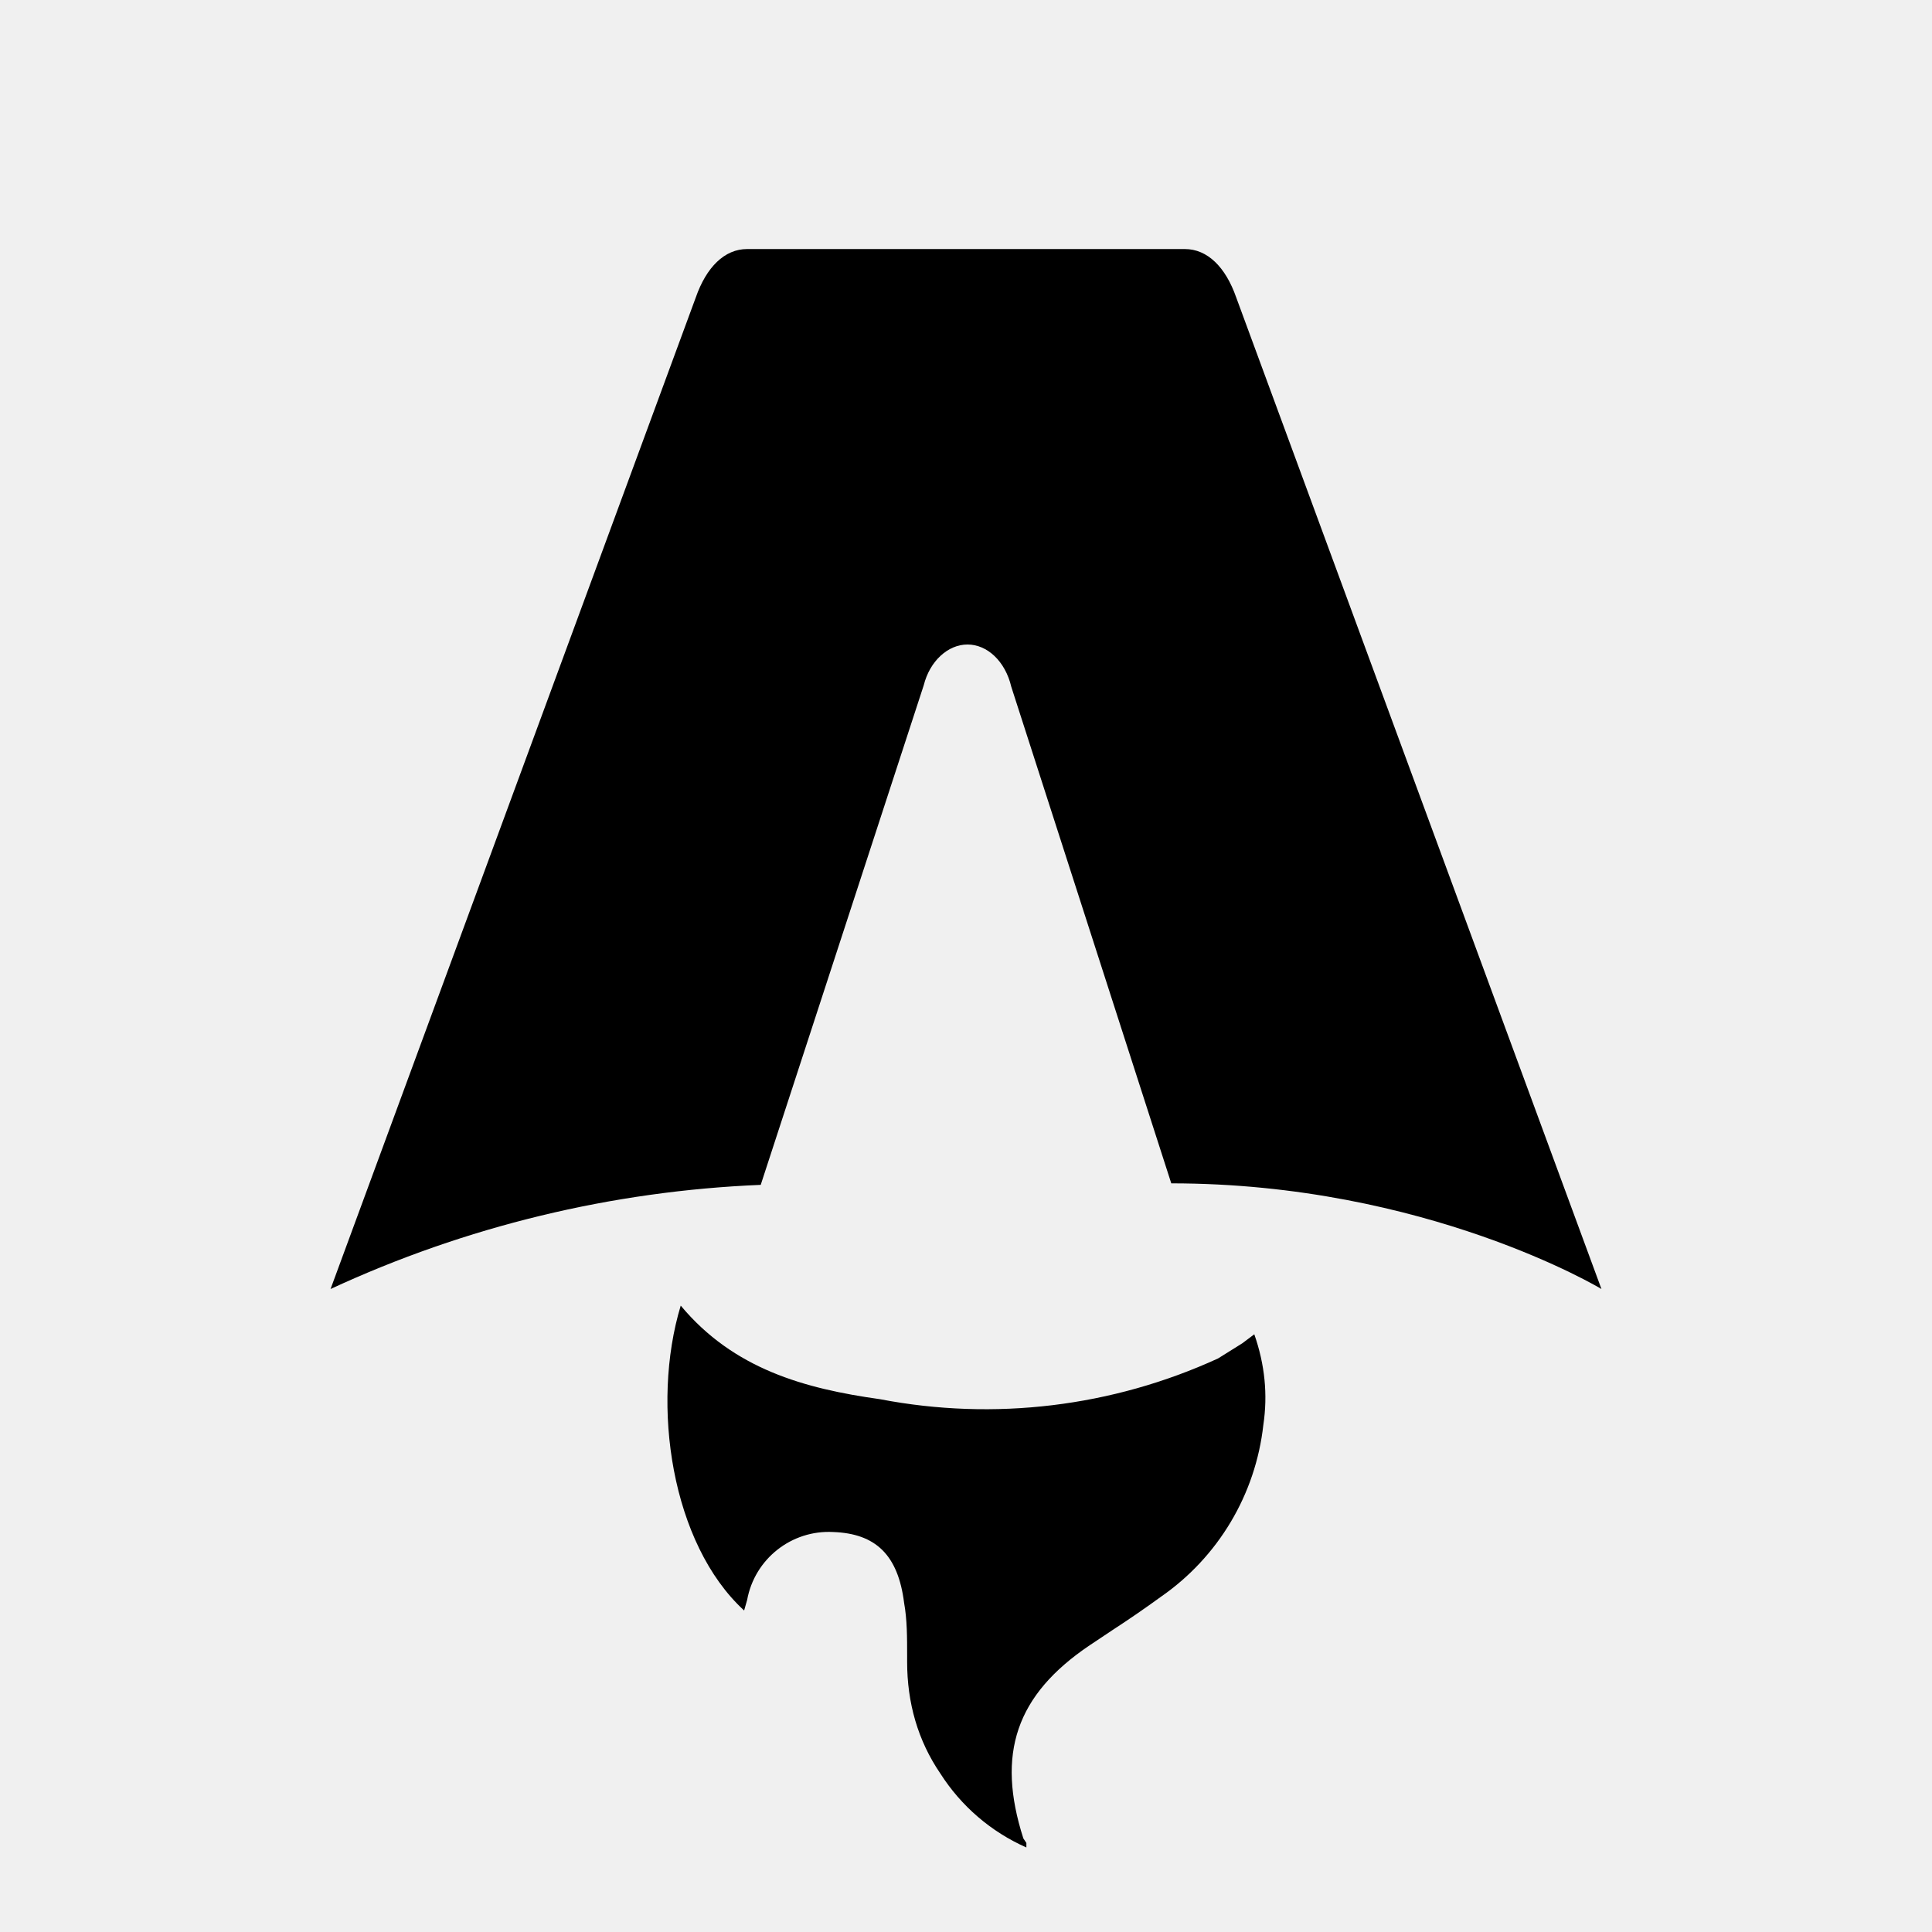
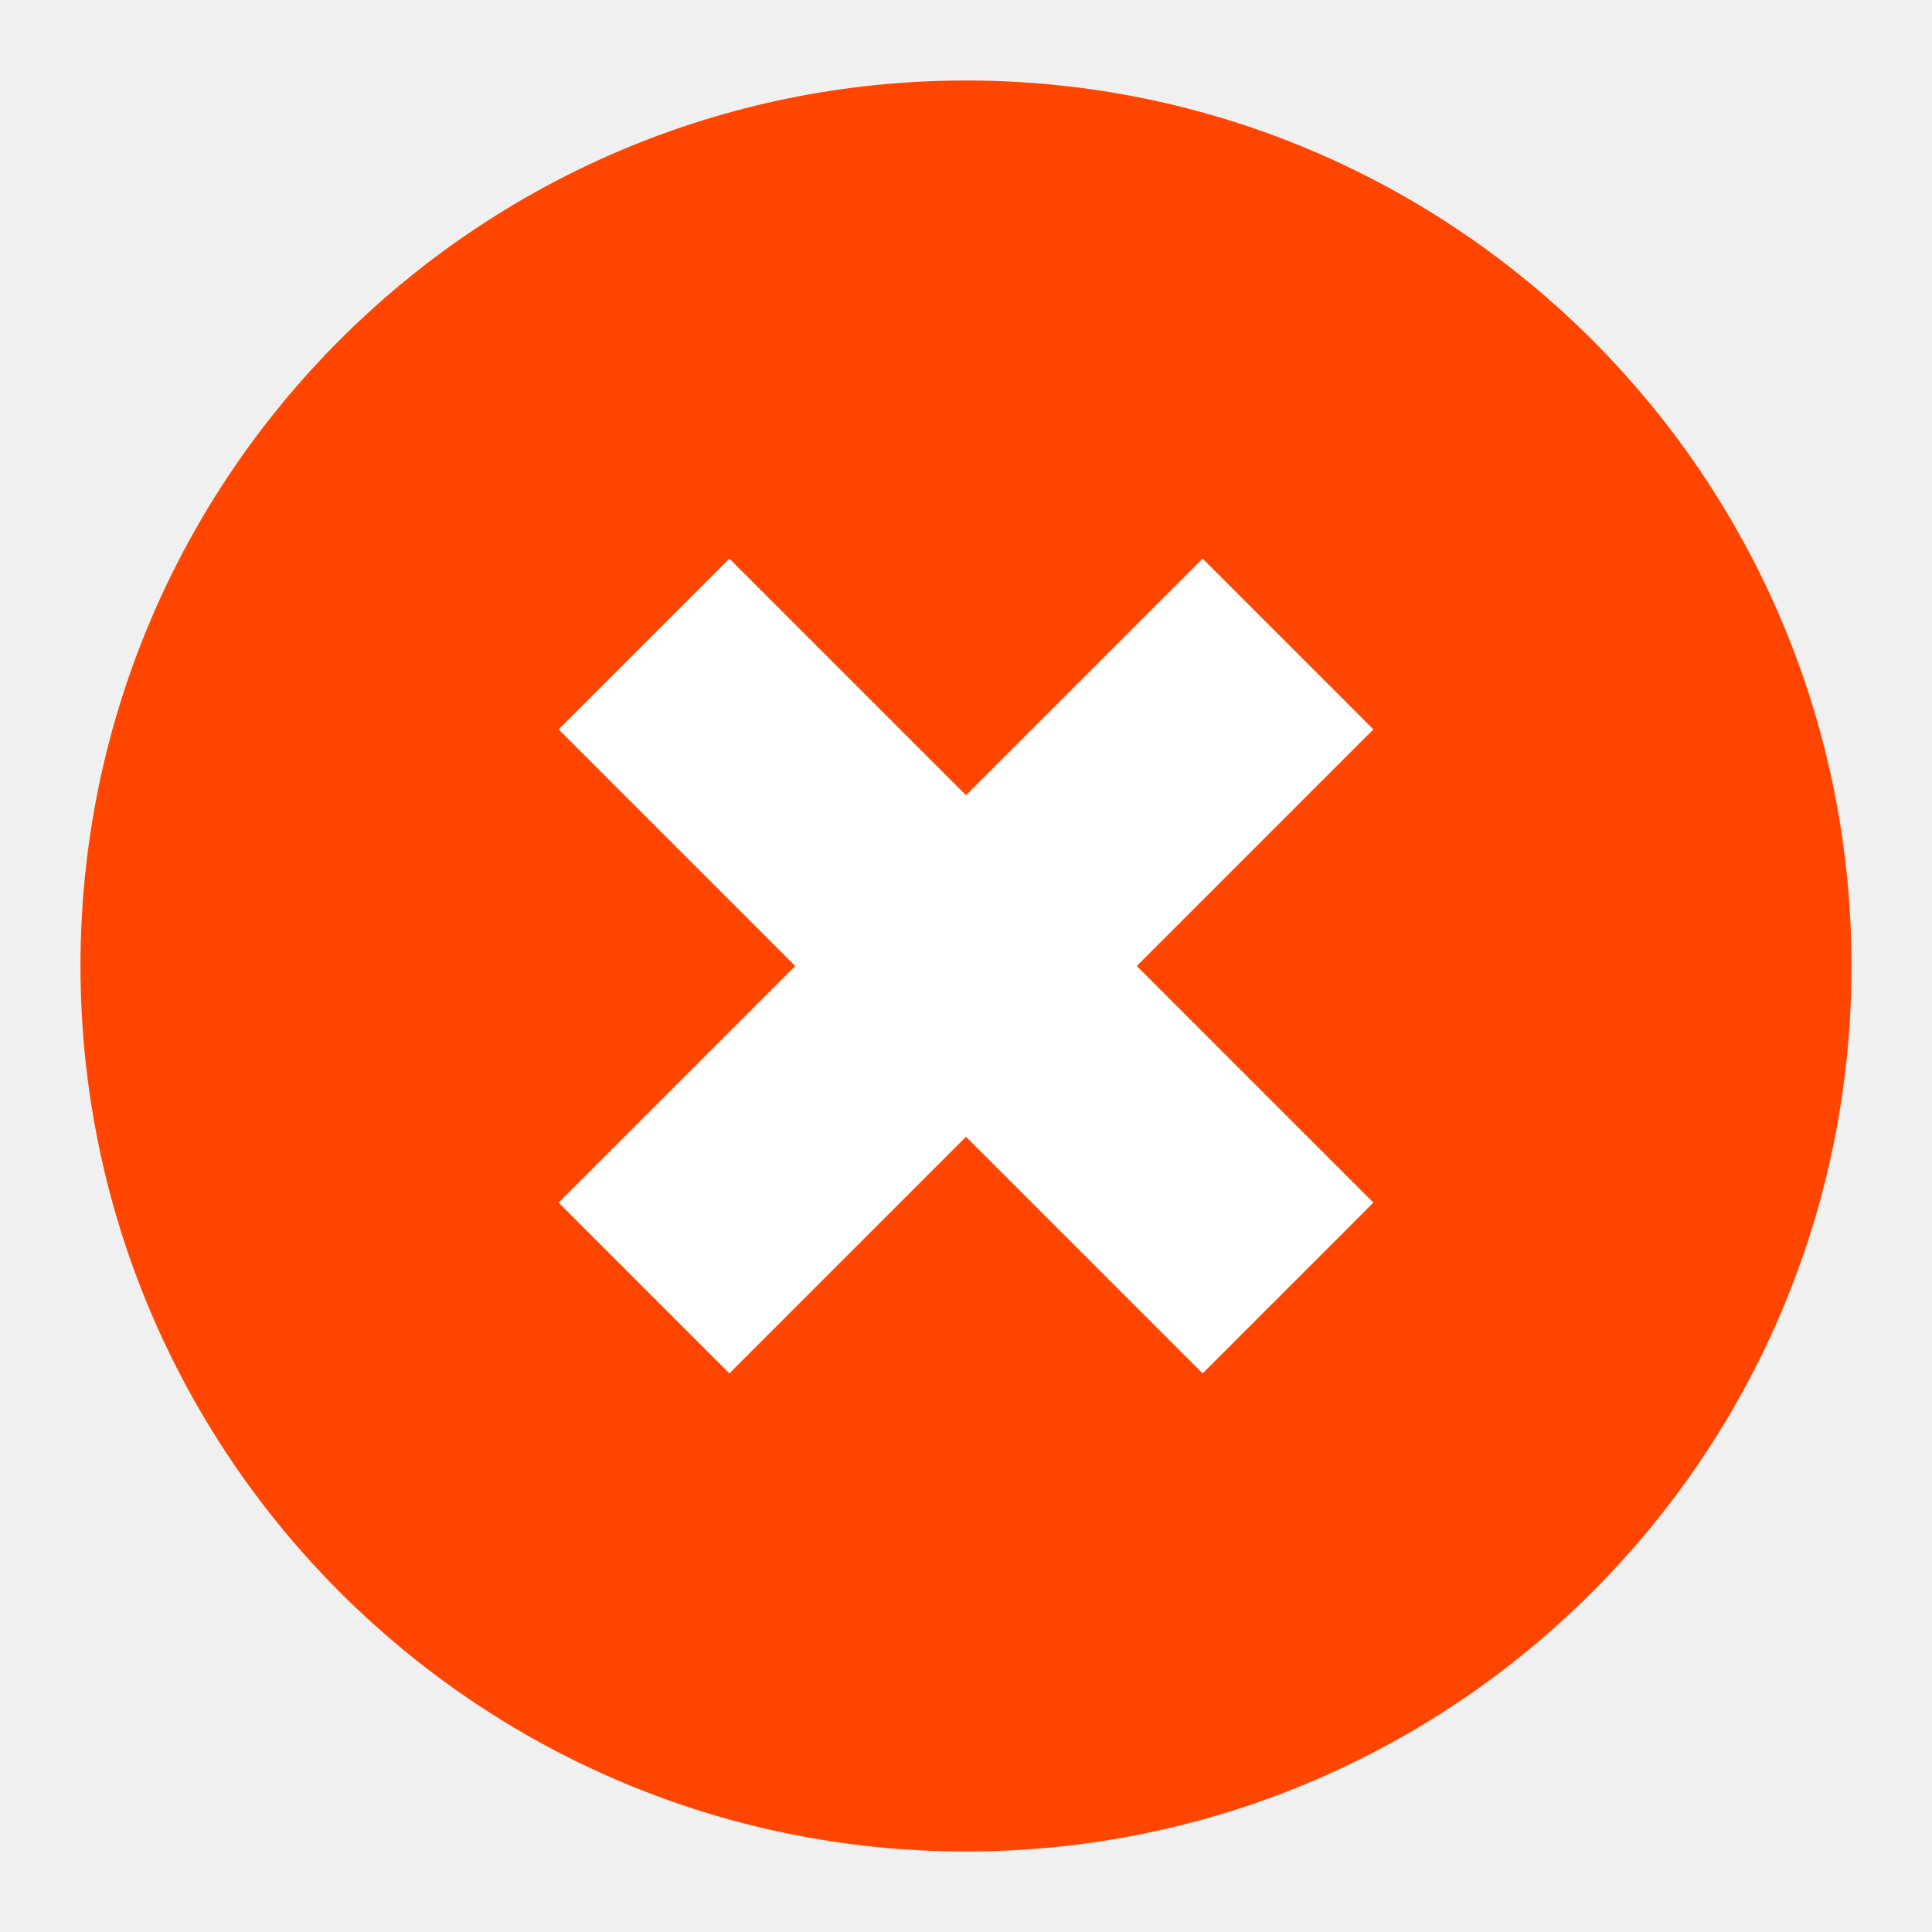
- <svg xmlns="http://www.w3.org/2000/svg" fill="none" viewBox="0 0 128 128">
-   <path d="M50.4 78.5a75.1 75.1 0 0 0-28.5 6.9l24.2-65.7c.7-2 1.9-3.2 3.4-3.2h29c1.5 0 2.7 1.2 3.4 3.2l24.2 65.7s-11.6-7-28.5-7L67 45.5c-.4-1.7-1.6-2.8-2.9-2.8-1.3 0-2.5 1.1-2.9 2.7L50.4 78.5Zm-1.1 28.2Zm-4.2-20.2c-2 6.6-.6 15.8 4.2 20.2a17.5 17.5 0 0 1 .2-.7 5.5 5.5 0 0 1 5.7-4.5c2.8.1 4.3 1.5 4.7 4.7.2 1.1.2 2.3.2 3.5v.4c0 2.7.7 5.2 2.2 7.4a13 13 0 0 0 5.7 4.9v-.3l-.2-.3c-1.8-5.6-.5-9.5 4.4-12.8l1.5-1a73 73 0 0 0 3.2-2.2 16 16 0 0 0 6.8-11.4c.3-2 .1-4-.6-6l-.8.6-1.6 1a37 37 0 0 1-22.4 2.7c-5-.7-9.7-2-13.2-6.2Z" />
-   <style>
-         path { fill: #000; }
-         @media (prefers-color-scheme: dark) {
-             path { fill: #FFF; }
-         }
-     </style>
+ <svg xmlns="http://www.w3.org/2000/svg" viewBox="0 0 24 24" fill="#ff4500">
+   <circle cx="12" cy="12" r="10" stroke="#ff4500" stroke-width="2" />
+   <line x1="8" y1="8" x2="16" y2="16" stroke="white" stroke-width="3" />
+   <line x1="8" y1="16" x2="16" y2="8" stroke="white" stroke-width="3" />
</svg>
